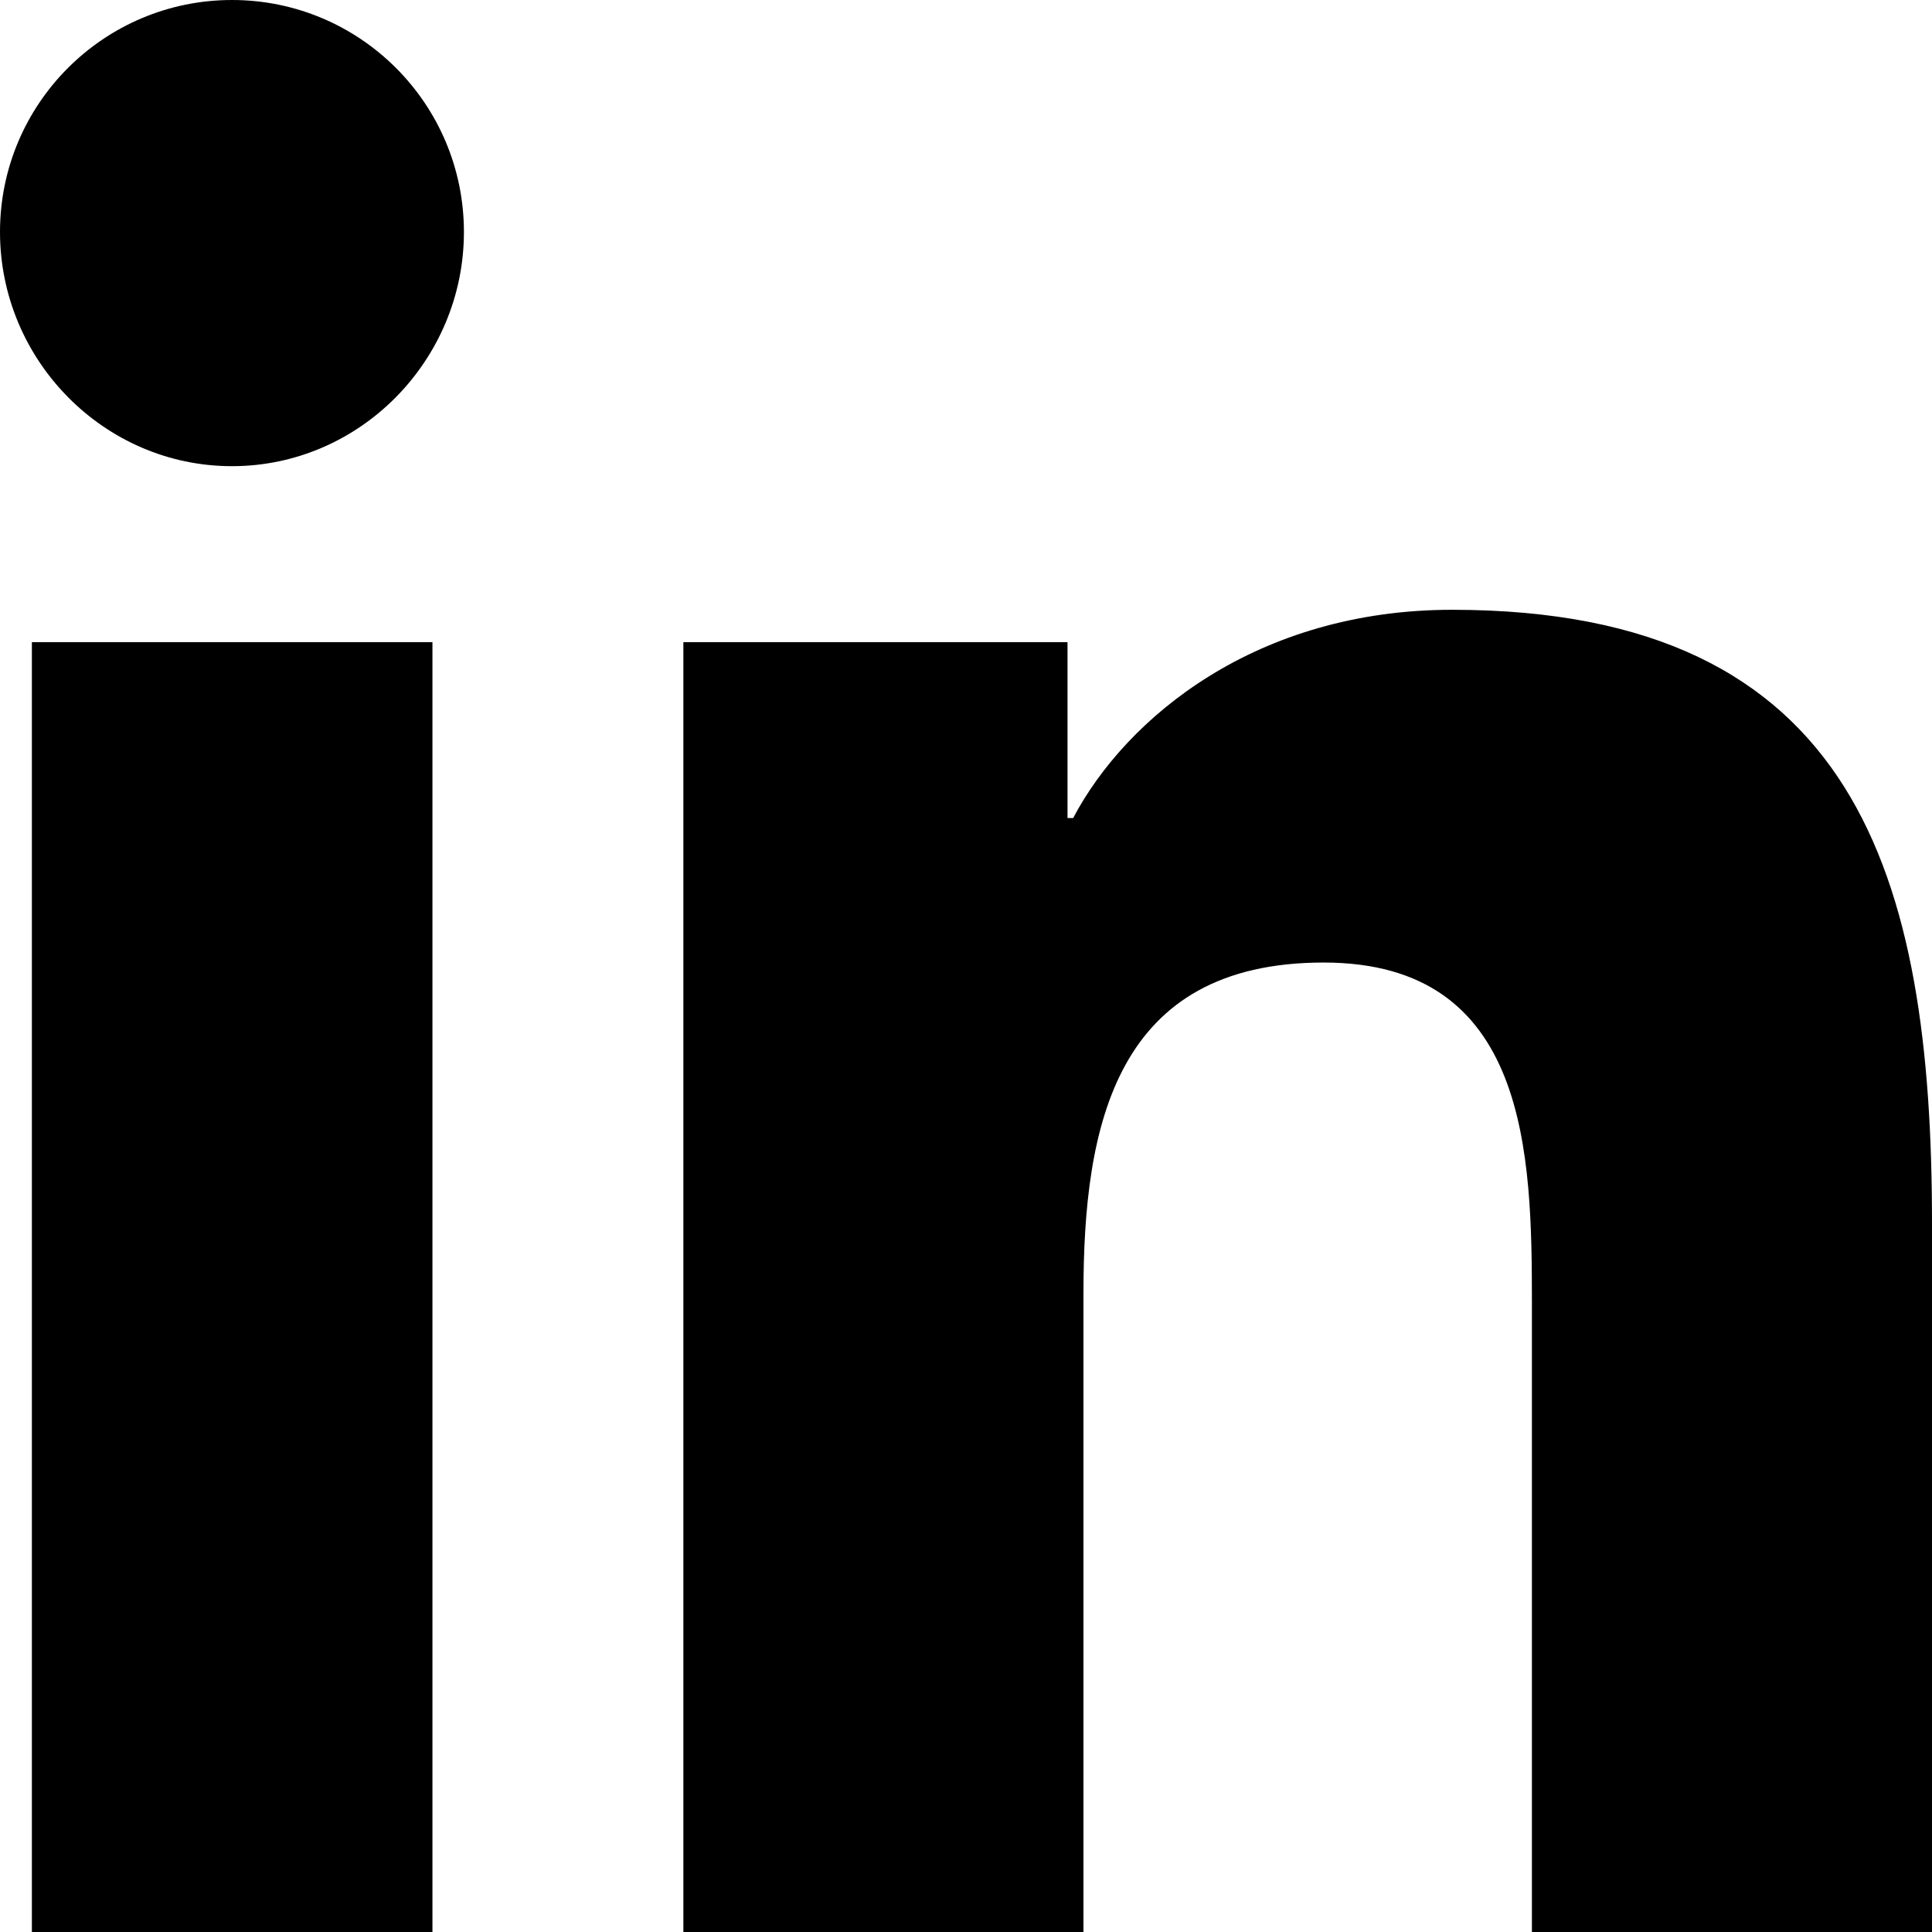
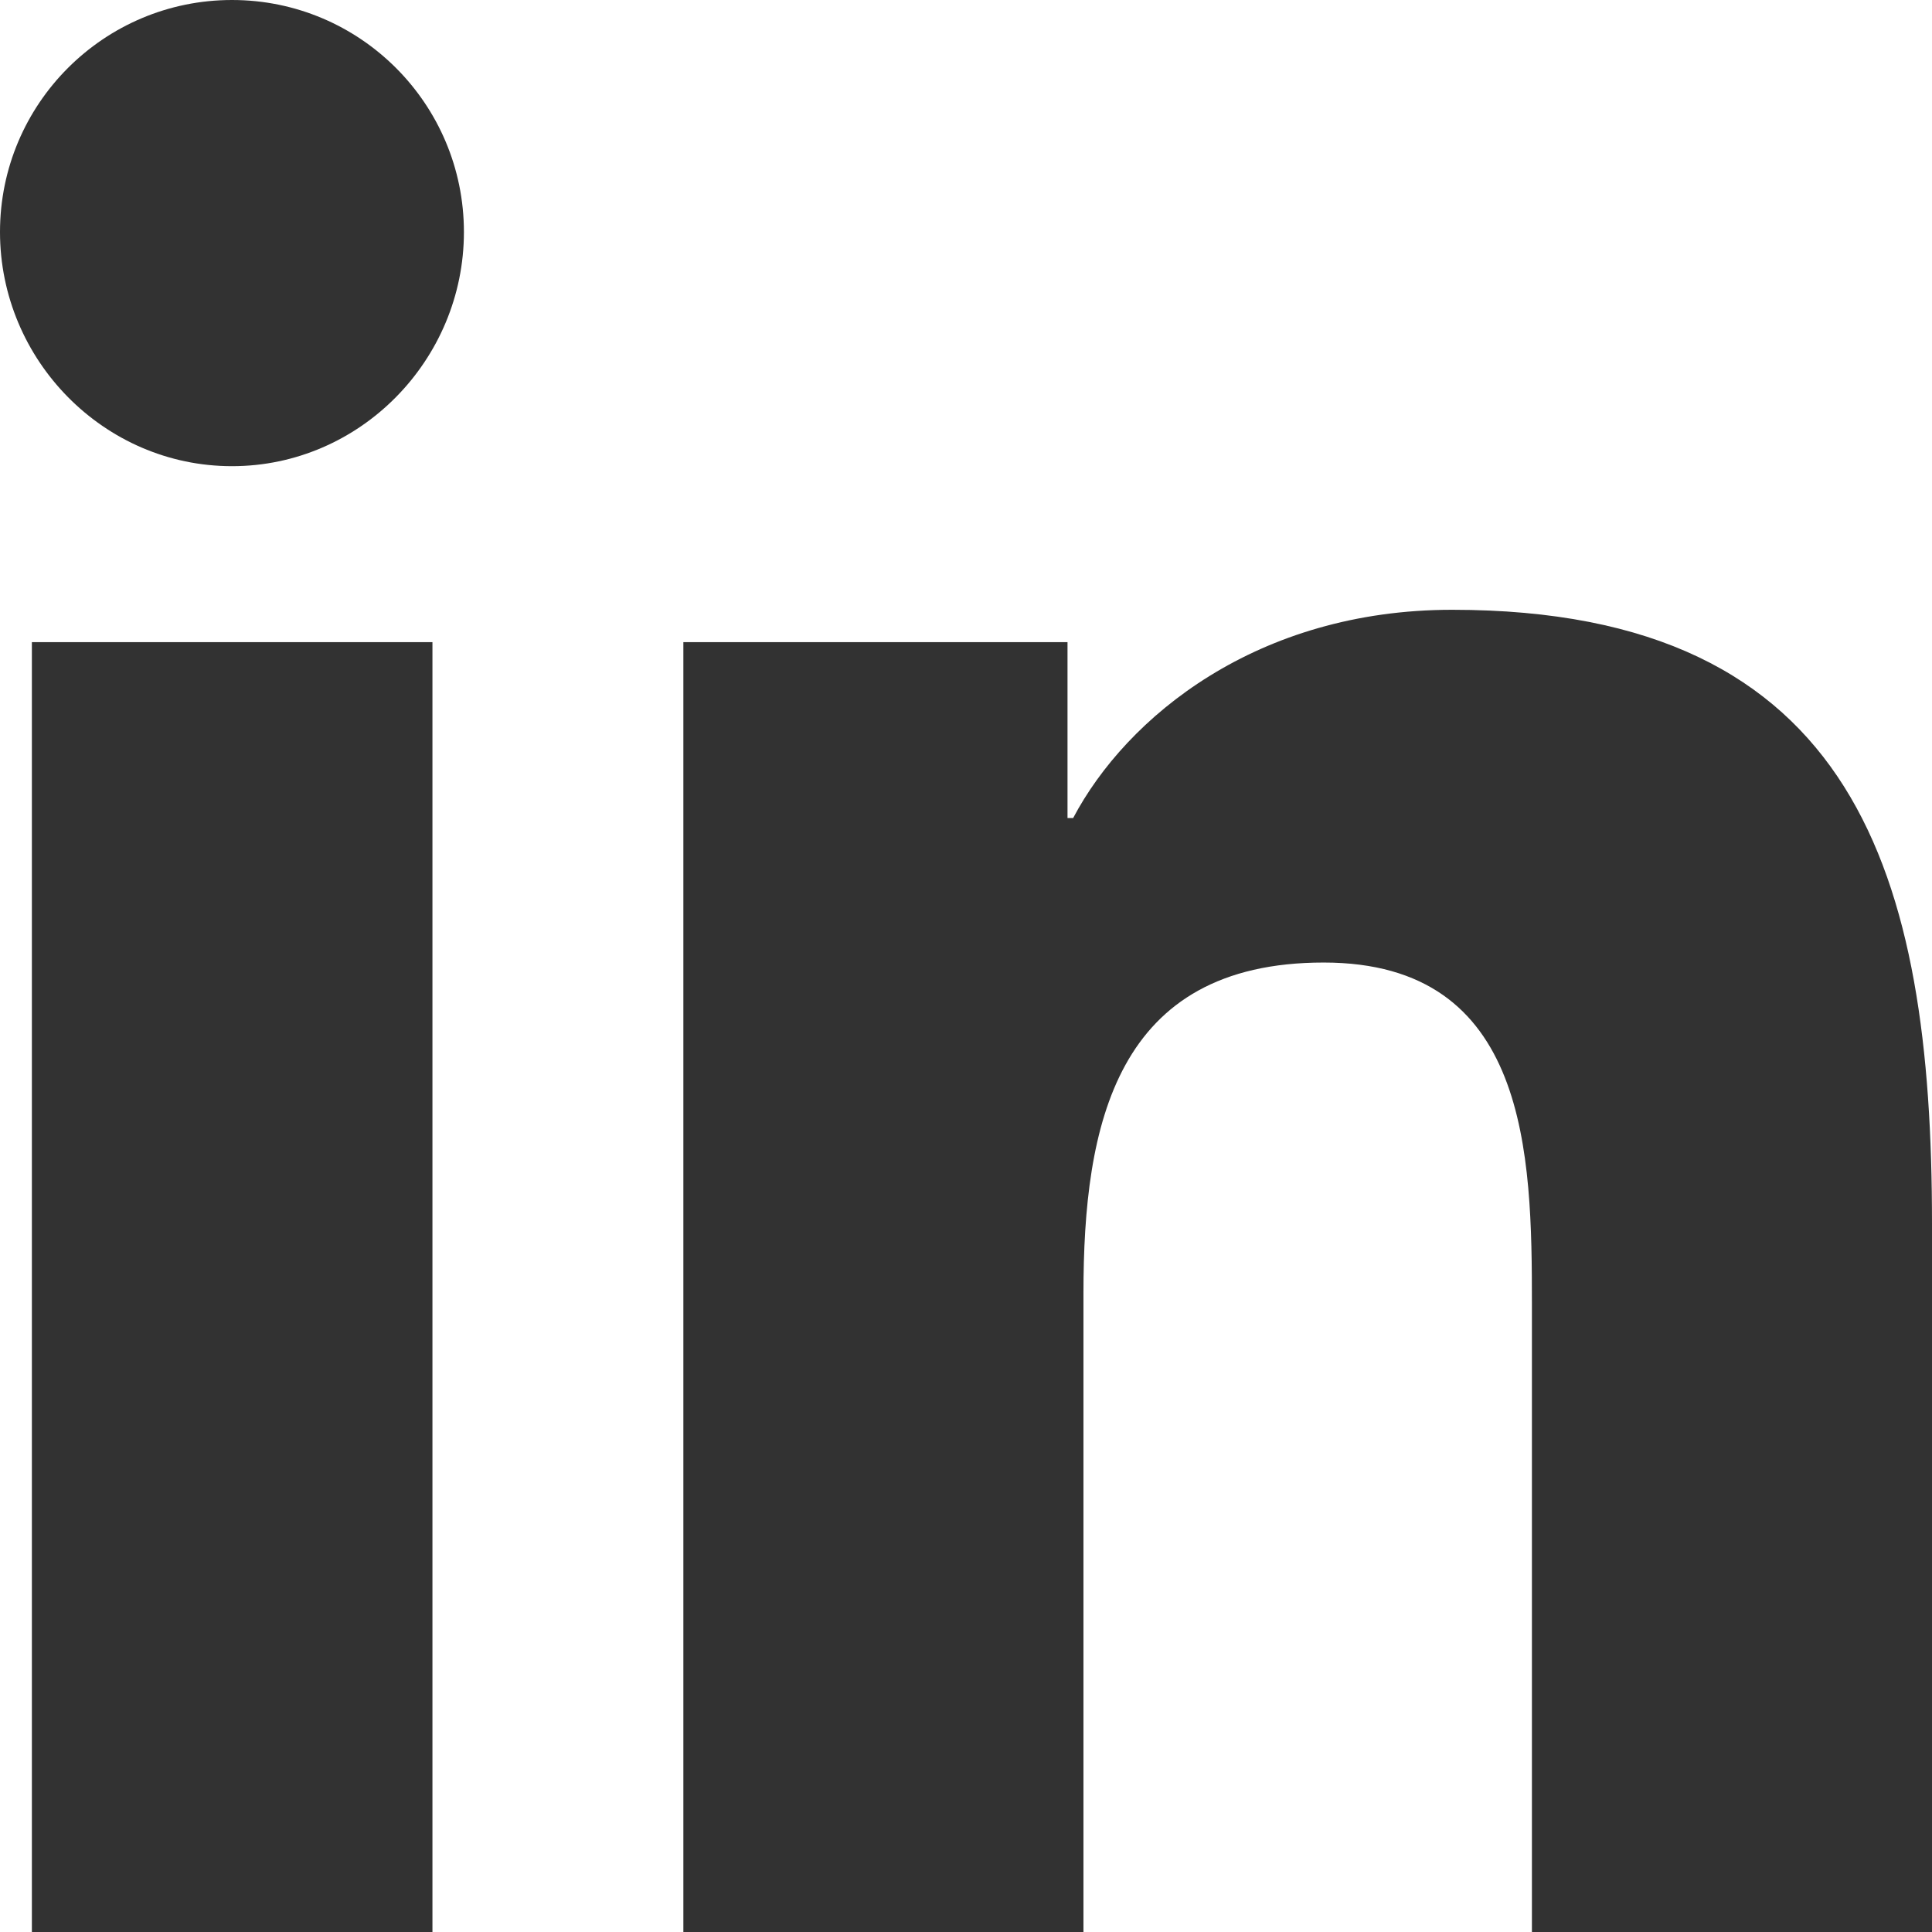
<svg xmlns="http://www.w3.org/2000/svg" viewBox="0 0 24 24" id="meteor-icon-kit__regular-linkedin" fill="none">
  <g id="SVGRepo_bgCarrier" stroke-width="0" />
  <g id="SVGRepo_tracerCarrier" stroke-linecap="round" stroke-linejoin="round" />
  <g id="SVGRepo_iconCarrier">
-     <path fill-rule="evenodd" clip-rule="evenodd" d="M5.372 24H0.396V7.977H5.372V24ZM2.882 5.791C1.291 5.791 0 4.473 0 2.882C2.37147e-08 1.291 1.29 0 2.882 0C4.473 0 5.763 1.291 5.763 2.882C5.763 4.473 4.472 5.791 2.882 5.791ZM23.995 24H19.03V16.2C19.03 14.341 18.992 11.957 16.443 11.957C13.856 11.957 13.459 13.977 13.459 16.066V24H8.489V7.977H13.261V10.162H13.331C13.995 8.904 15.618 7.575 18.039 7.575C23.074 7.575 24 10.891 24 15.198V24H23.995Z" fill="#000000" />
+     <path fill-rule="evenodd" clip-rule="evenodd" d="M5.372 24H0.396V7.977H5.372V24ZM2.882 5.791C1.291 5.791 0 4.473 0 2.882C2.37147e-08 1.291 1.29 0 2.882 0C4.473 0 5.763 1.291 5.763 2.882C5.763 4.473 4.472 5.791 2.882 5.791ZM23.995 24H19.03V16.2C19.03 14.341 18.992 11.957 16.443 11.957C13.856 11.957 13.459 13.977 13.459 16.066V24H8.489V7.977H13.261V10.162H13.331C13.995 8.904 15.618 7.575 18.039 7.575C23.074 7.575 24 10.891 24 15.198V24H23.995Z" fill="#323232" />
  </g>
</svg>
